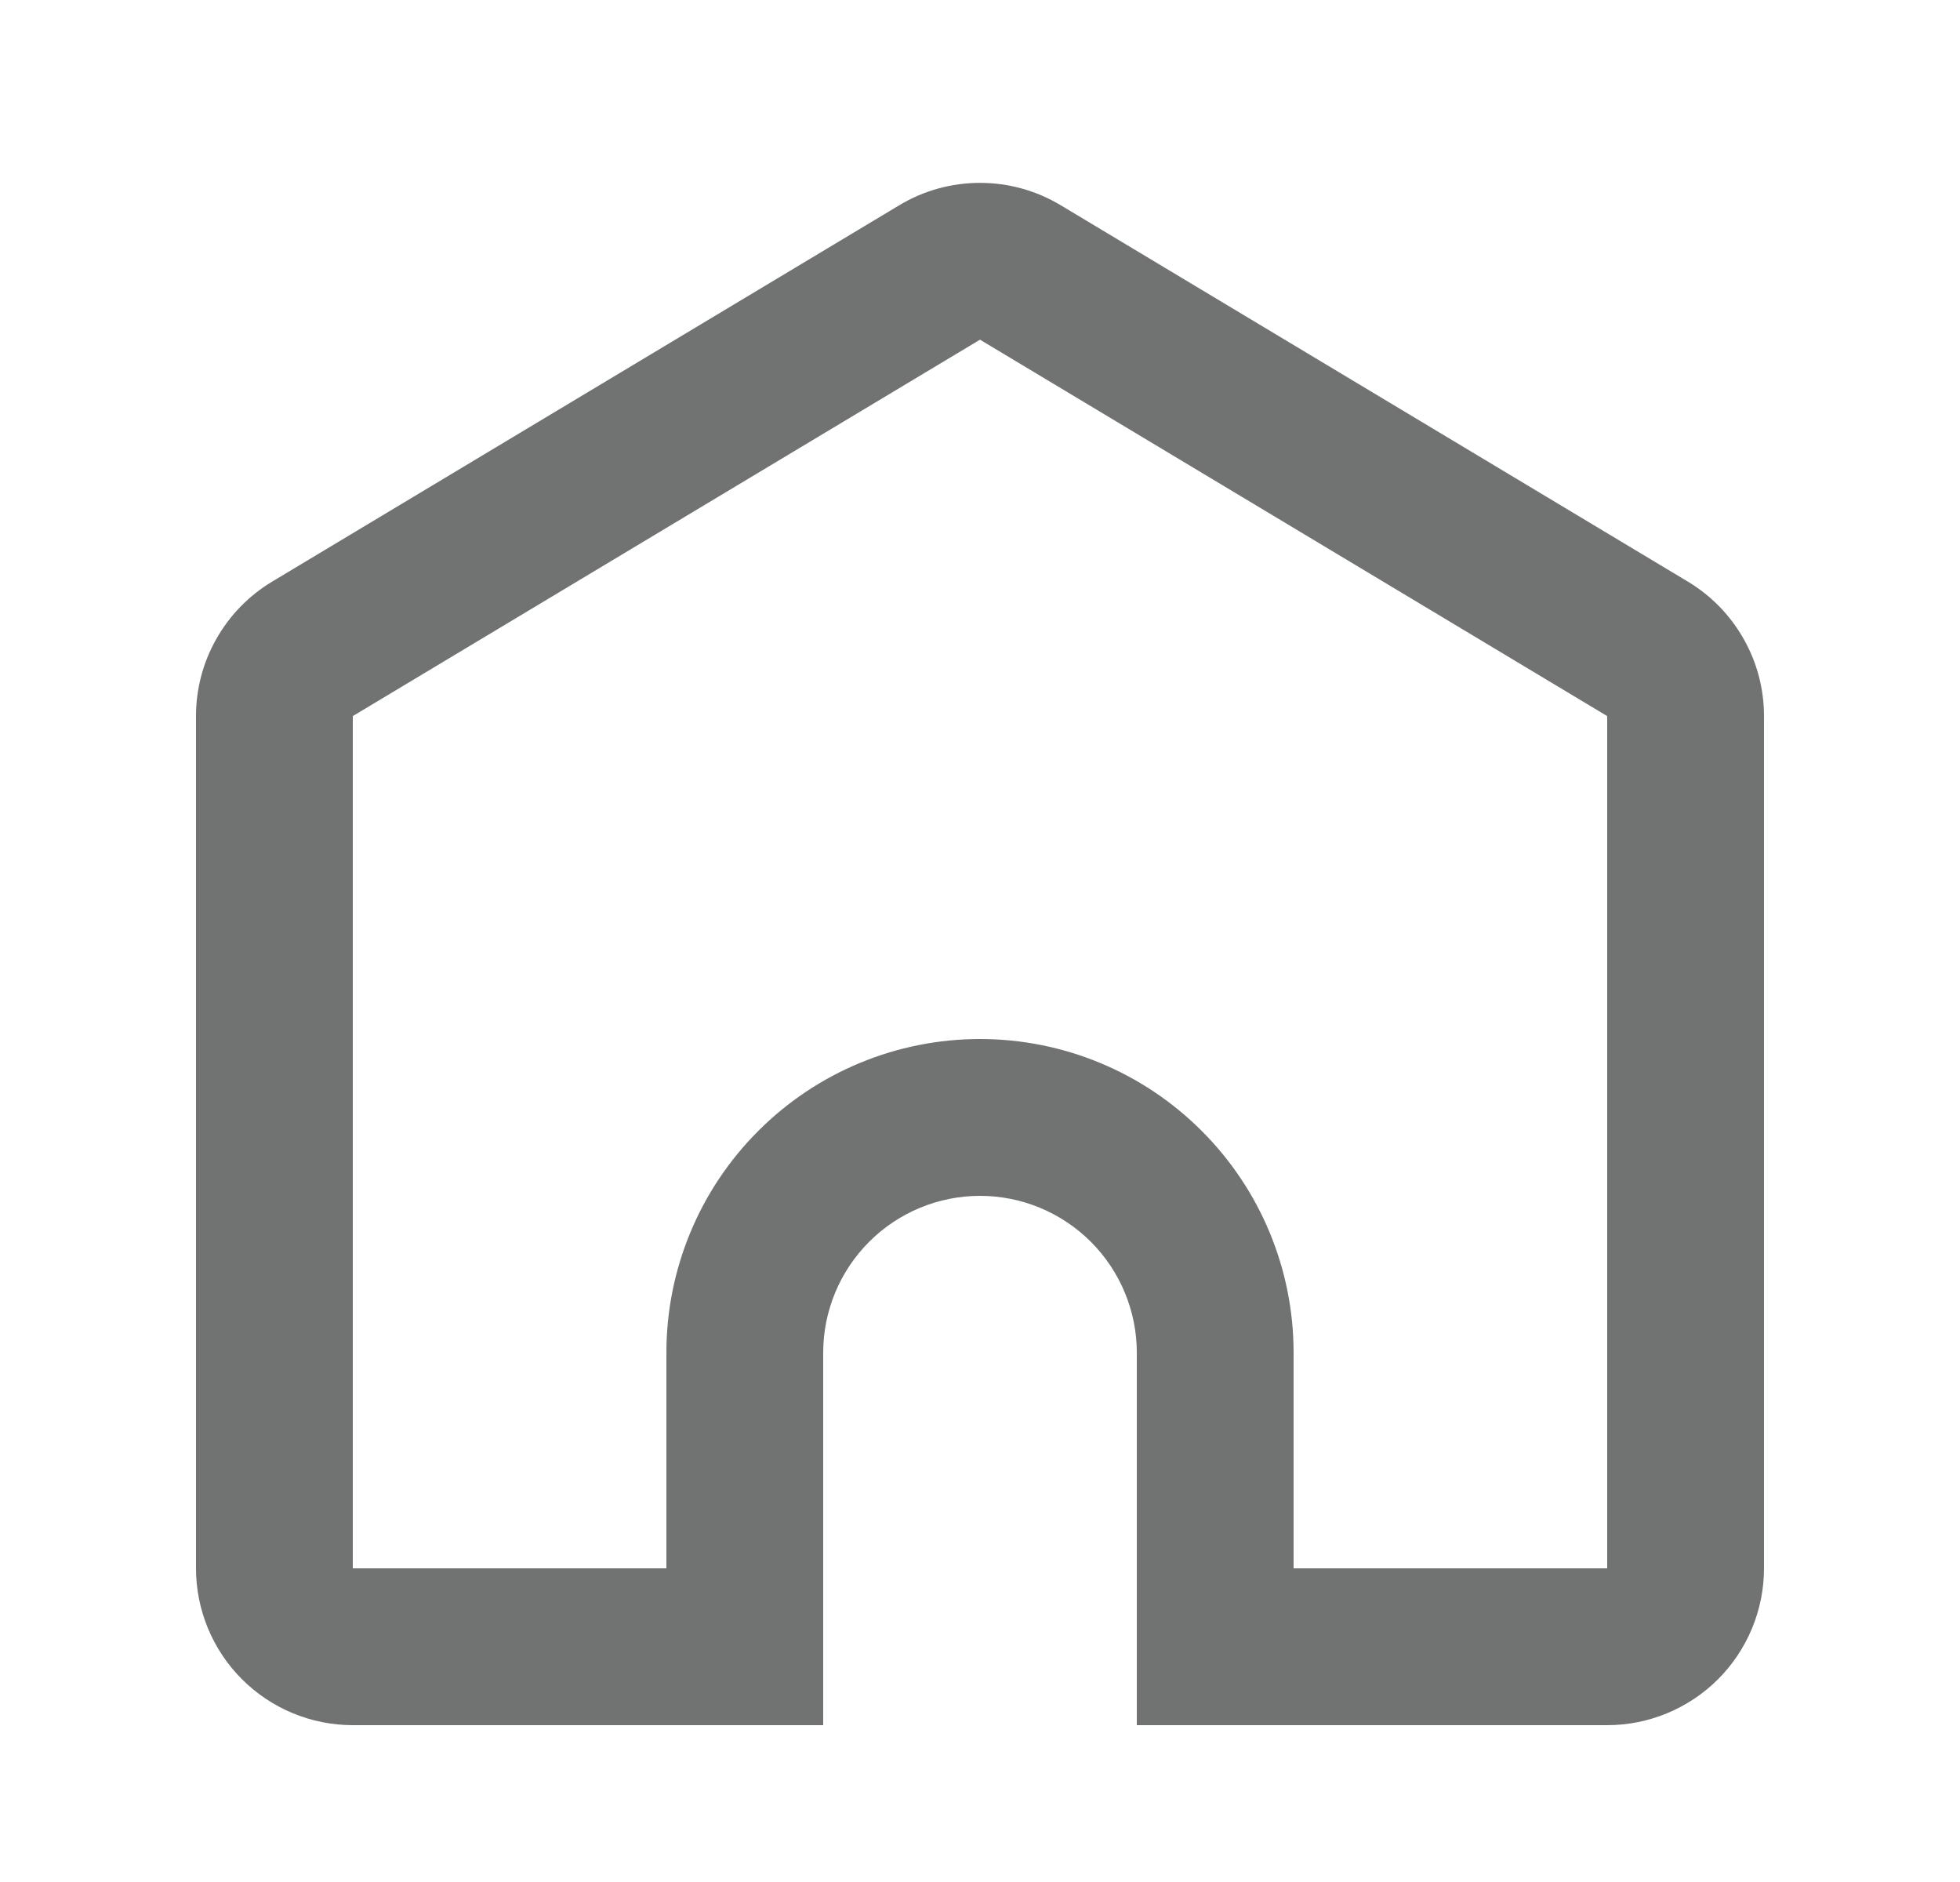
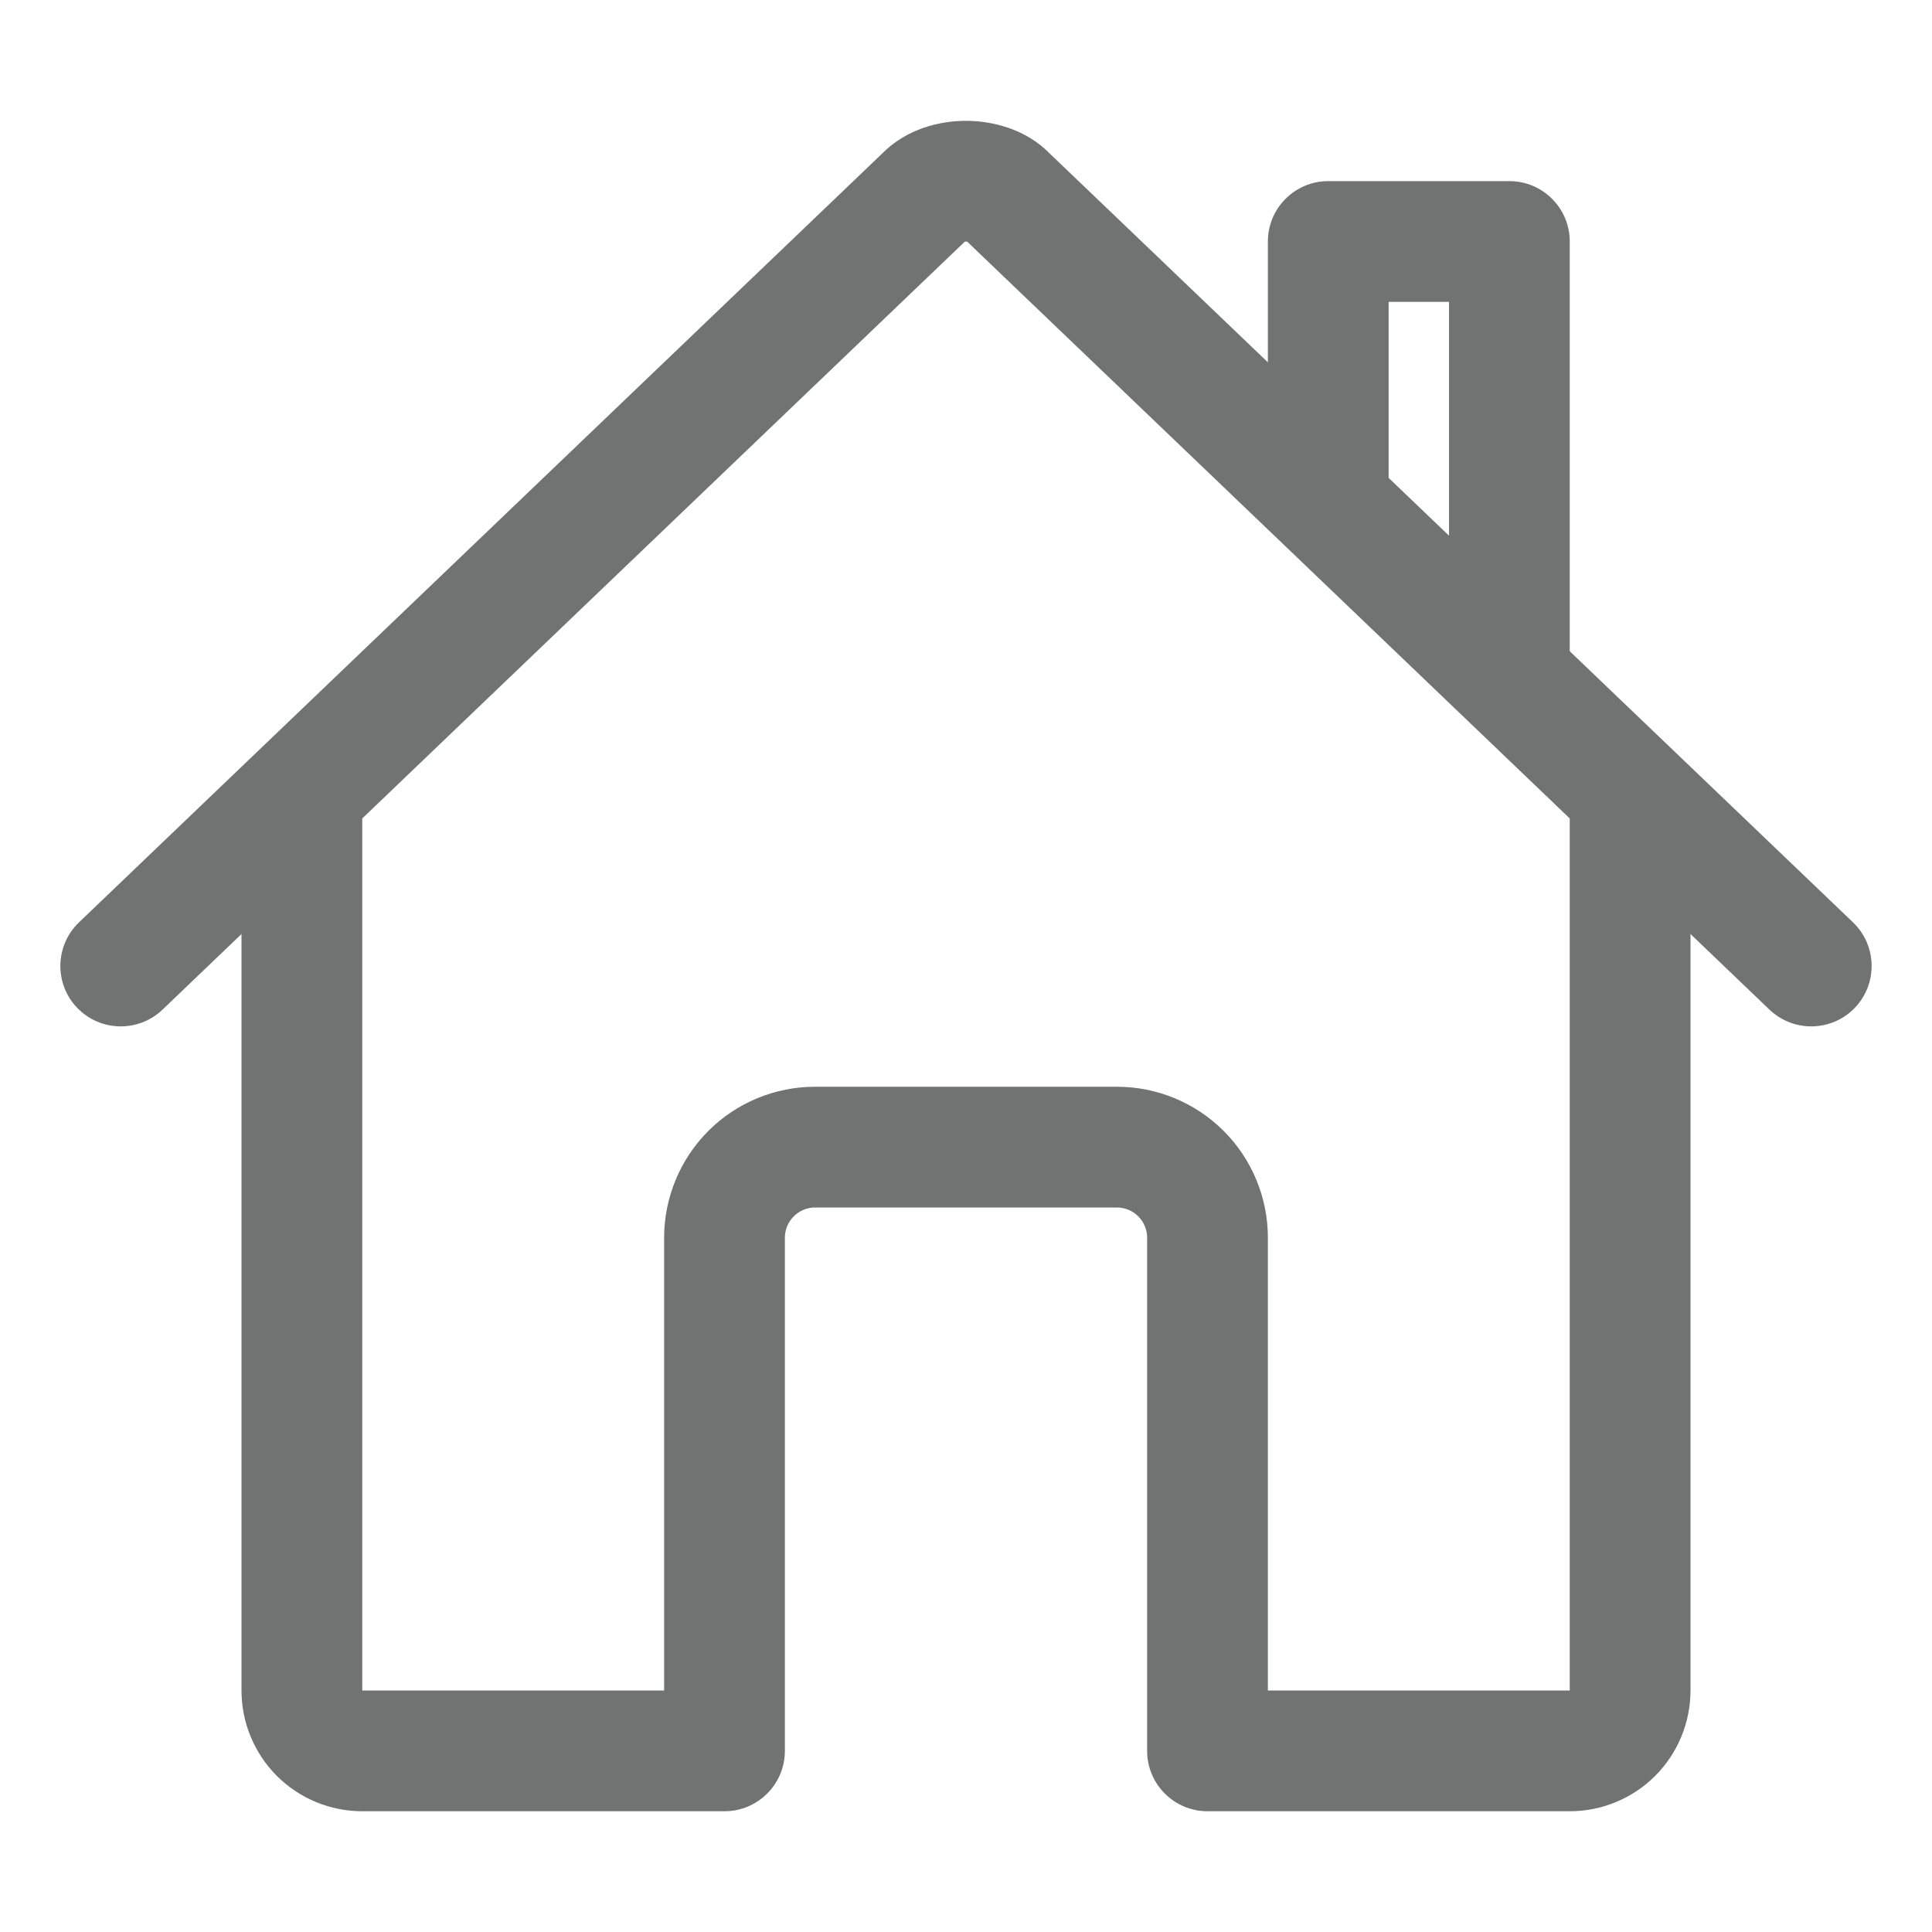
- <svg xmlns="http://www.w3.org/2000/svg" width="25" height="24" viewBox="0 0 25 24" fill="none">
-   <path d="M20.5 20V9.132L12.5 4.332L4.5 9.132V20H8.5V17.25C8.5 16.189 8.921 15.172 9.672 14.422C10.422 13.671 11.439 13.25 12.5 13.25C13.561 13.25 14.578 13.671 15.328 14.422C16.079 15.172 16.5 16.189 16.5 17.25V20H20.5ZM14.5 22V17.25C14.5 16.72 14.289 16.211 13.914 15.836C13.539 15.461 13.03 15.25 12.5 15.25C11.97 15.25 11.461 15.461 11.086 15.836C10.711 16.211 10.5 16.72 10.5 17.25V22H4.5C3.97 22 3.461 21.789 3.086 21.414C2.711 21.039 2.5 20.53 2.5 20V9.132C2.5 8.787 2.589 8.447 2.76 8.147C2.93 7.846 3.175 7.595 3.471 7.417L11.471 2.617C11.782 2.43 12.137 2.332 12.5 2.332C12.863 2.332 13.218 2.43 13.529 2.617L21.529 7.417C21.825 7.595 22.07 7.846 22.24 8.147C22.411 8.447 22.5 8.787 22.5 9.132V20C22.5 20.53 22.289 21.039 21.914 21.414C21.539 21.789 21.03 22 20.5 22H14.5Z" fill="#717272" />
+ <svg xmlns="http://www.w3.org/2000/svg" width="24" height="24" viewBox="0 0 24 24" fill="none">
+   <path fill-rule="evenodd" clip-rule="evenodd" d="M3.75 9.188C4.164 9.188 4.5 9.523 4.5 9.938V21H8.25V15.375C8.25 14.878 8.448 14.401 8.799 14.049C9.151 13.697 9.628 13.5 10.125 13.5H13.875C14.372 13.5 14.849 13.697 15.201 14.049C15.553 14.401 15.75 14.878 15.75 15.375V21H19.5V9.938C19.5 9.523 19.836 9.188 20.25 9.188C20.664 9.188 21 9.523 21 9.938V21C21 21.398 20.842 21.779 20.561 22.061C20.279 22.342 19.898 22.5 19.5 22.5H15C14.586 22.5 14.25 22.164 14.25 21.75V15.375C14.25 15.275 14.21 15.18 14.14 15.11C14.07 15.04 13.975 15 13.875 15H10.125C10.025 15 9.93 15.04 9.86 15.11C9.79 15.18 9.75 15.275 9.75 15.375V21.75C9.75 22.164 9.414 22.5 9 22.5H4.5C4.102 22.5 3.721 22.342 3.439 22.061C3.158 21.779 3 21.398 3 21V9.938C3 9.523 3.336 9.188 3.75 9.188Z" fill="#717272" />
+   <path fill-rule="evenodd" clip-rule="evenodd" d="M13.039 1.906L23.019 11.458C23.318 11.745 23.328 12.22 23.042 12.519C22.755 12.818 22.281 12.828 21.981 12.542L12.015 3.002C12.011 3.001 12.005 3.001 12 3.001C11.995 3.001 11.99 3.001 11.985 3.002L2.019 12.542C1.719 12.828 1.245 12.818 0.958 12.519C0.672 12.22 0.682 11.745 0.981 11.458L10.961 1.905C11.267 1.595 11.684 1.5 12.003 1.501C12.32 1.502 12.736 1.597 13.039 1.906Z" fill="#717272" />
+   <path fill-rule="evenodd" clip-rule="evenodd" d="M15.75 3C15.75 2.586 16.086 2.25 16.5 2.25H18.75C19.164 2.25 19.5 2.586 19.5 3V8.391C19.5 8.805 19.164 9.141 18.75 9.141C18.336 9.141 18 8.805 18 8.391V3.75H17.25V6.234C17.25 6.649 16.914 6.984 16.5 6.984C16.086 6.984 15.75 6.649 15.75 6.234V3Z" fill="#717272" />
</svg>
